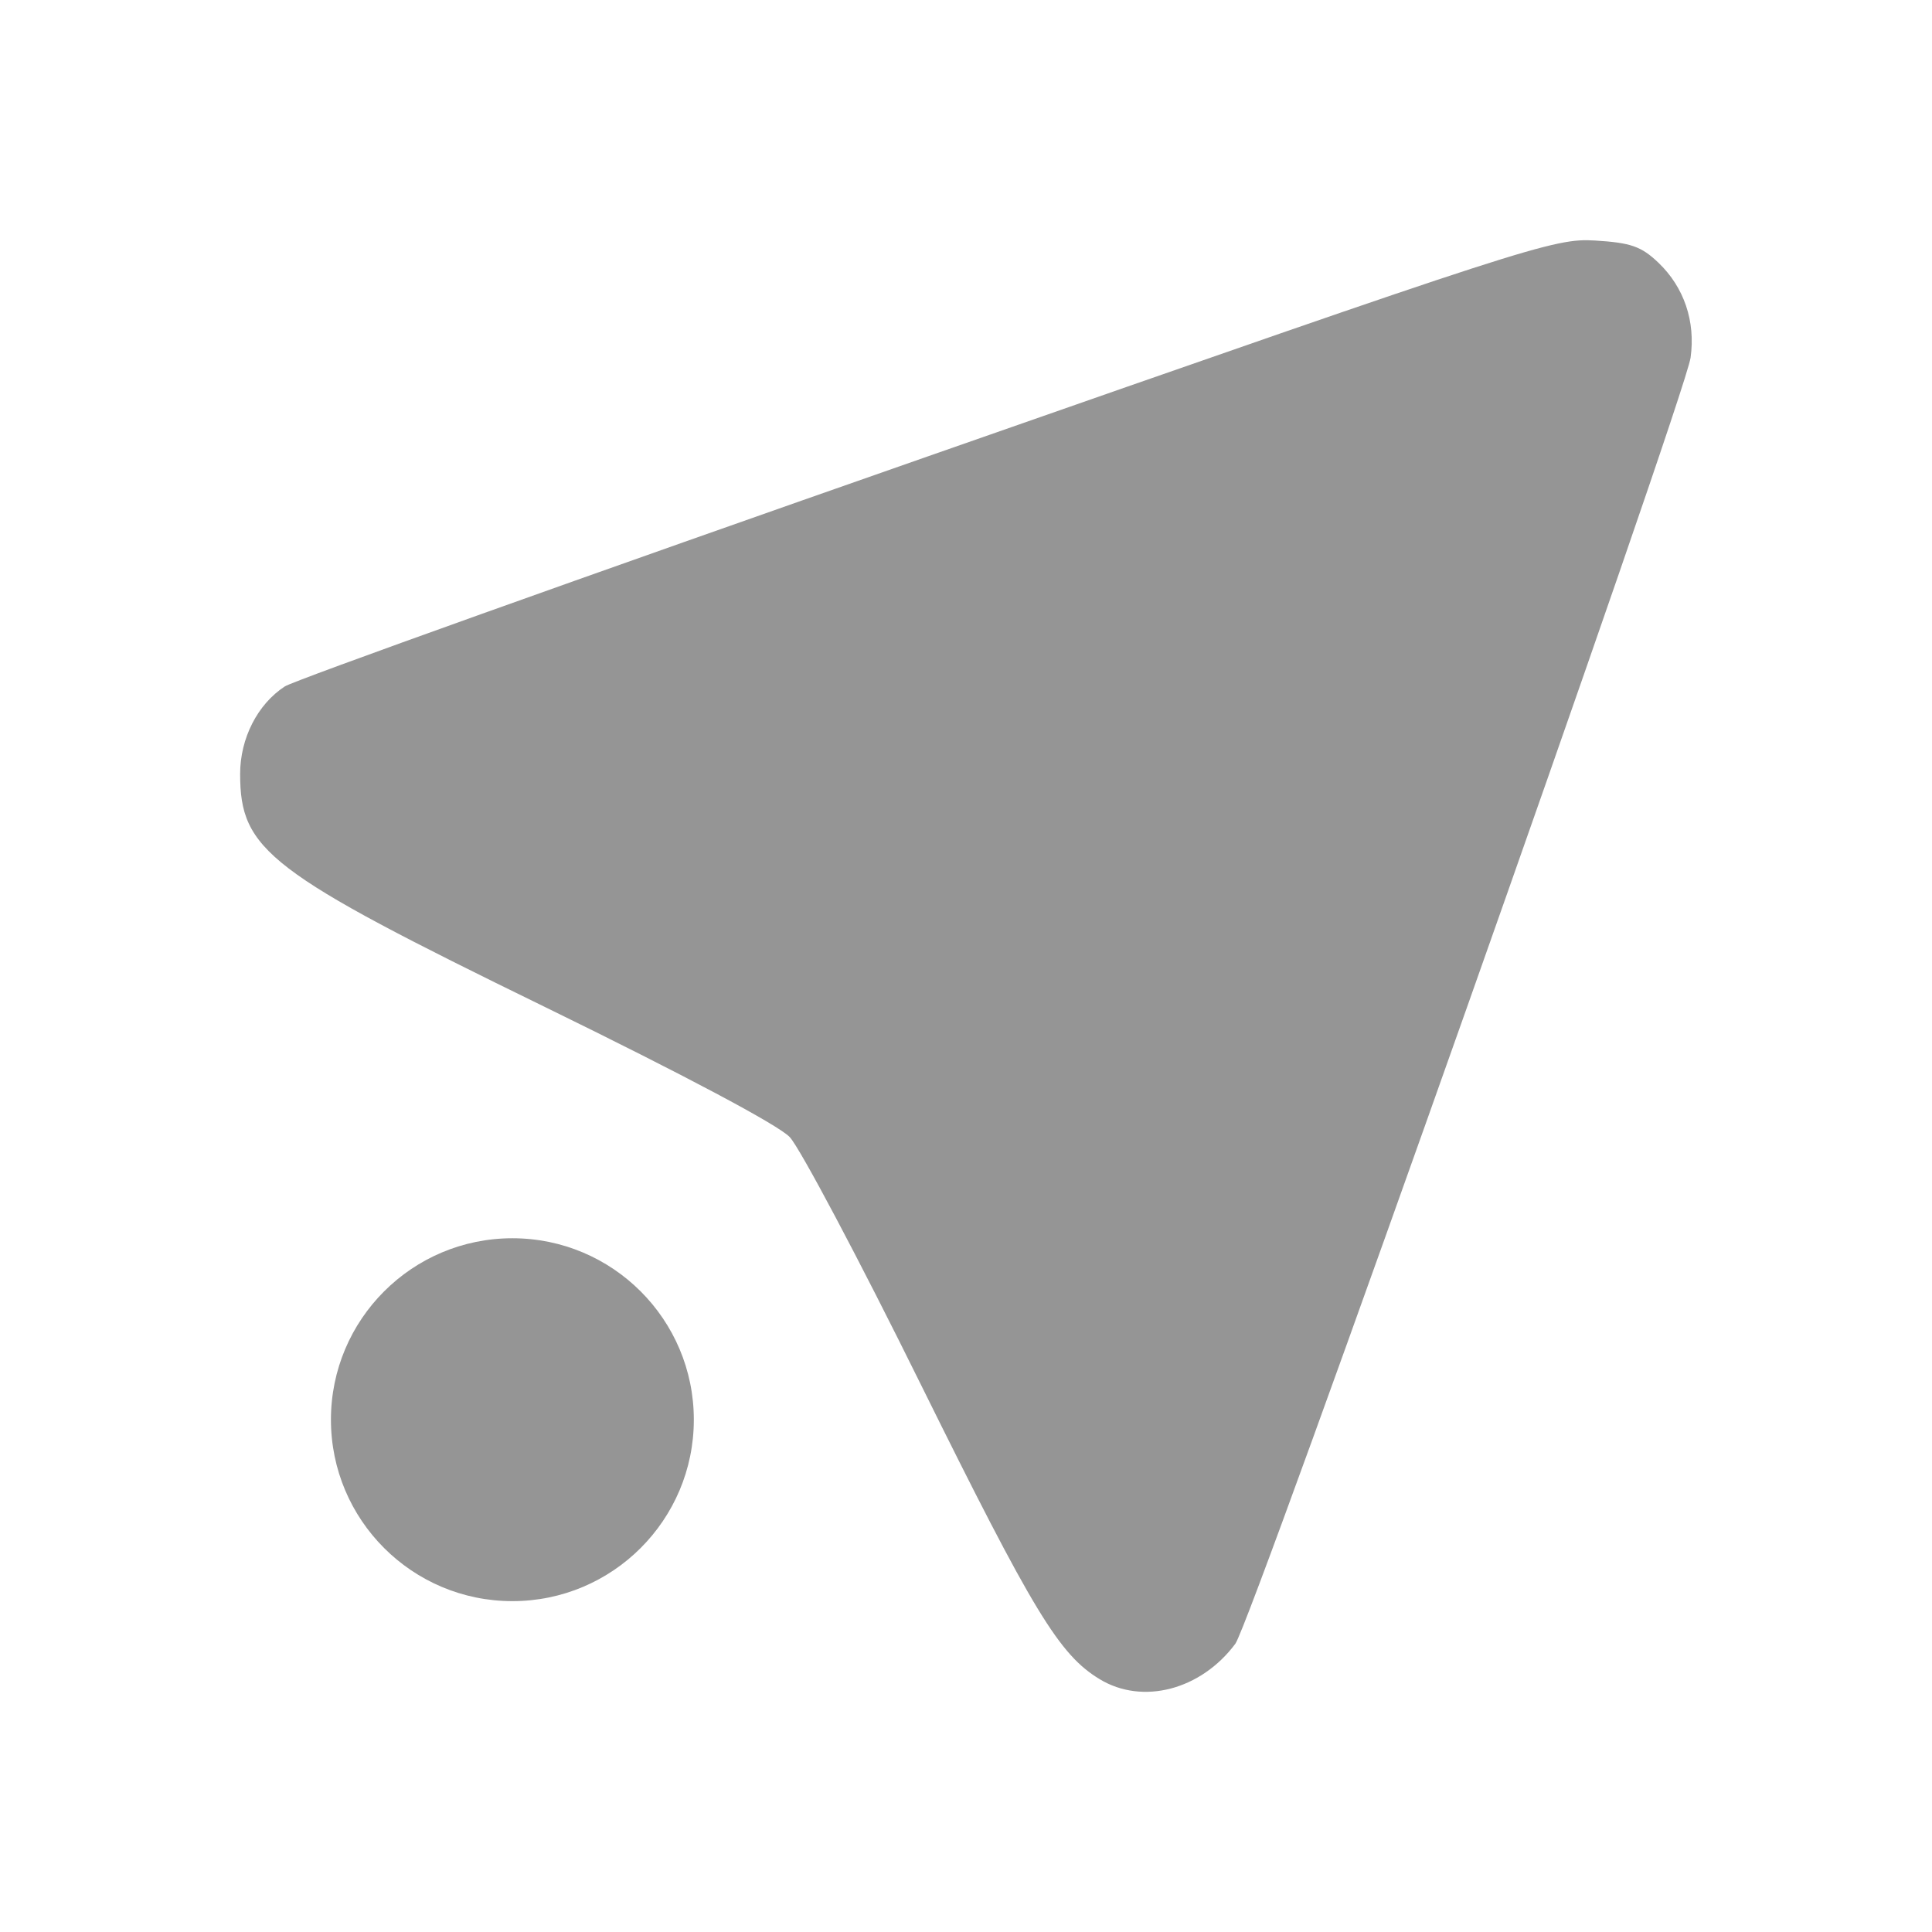
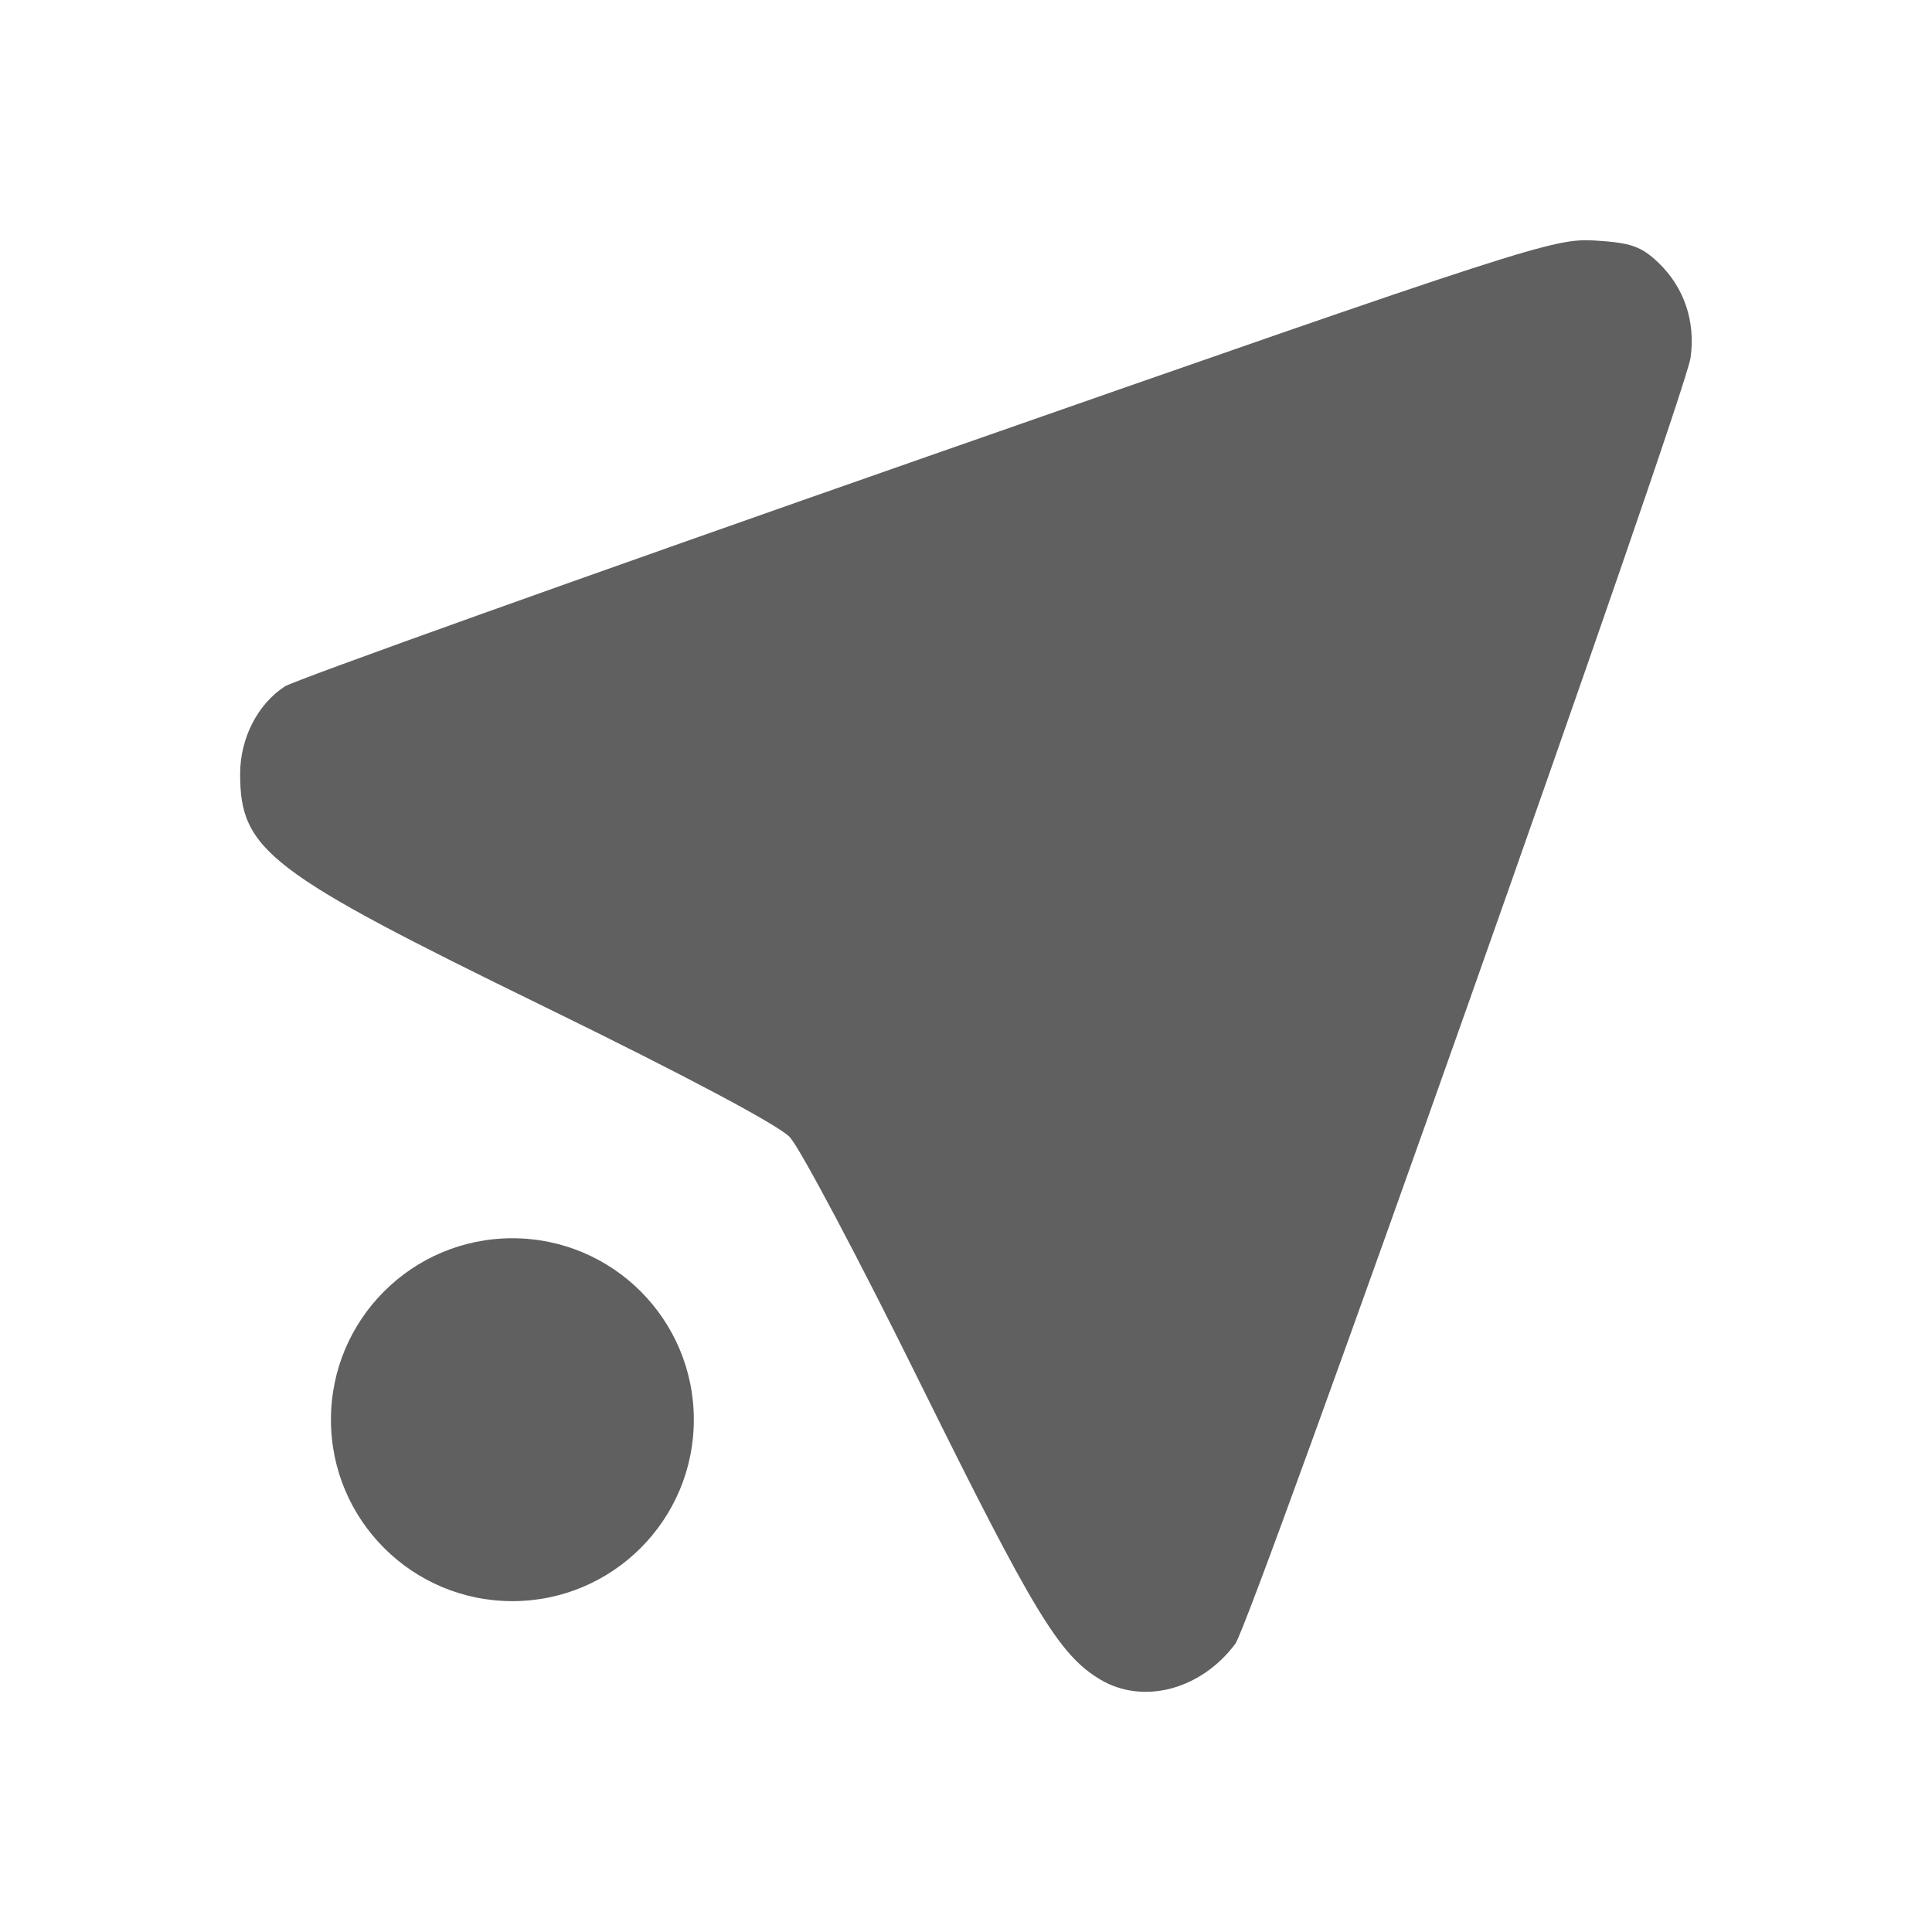
- <svg xmlns="http://www.w3.org/2000/svg" width="24" height="24" version="1" id="svg11">
-   <style id="style2" />
-   <defs id="defs7">
+ <svg xmlns="http://www.w3.org/2000/svg" width="24" height="24" version="1">
+   <style />
+   <defs>
    <style id="current-color-scheme" type="text/css">.ColorScheme-Text { color:#ffffff; } .ColorScheme-Highlight { color:#5294e2; }</style>
  </defs>
-   <path class="ColorScheme-Text" d="m19.816 2.988c-0.513-0.031-0.791 0.058-8.298 2.684-4.272 1.494-7.863 2.779-7.98 2.855-0.339 0.221-0.555 0.645-0.555 1.087 0 0.95 0.348 1.217 3.782 2.893 1.738 0.849 2.903 1.468 3.045 1.618 0.126 0.133 0.862 1.52 1.633 3.082 1.395 2.82 1.715 3.348 2.217 3.652 0.533 0.324 1.259 0.134 1.686-0.44 0.201-0.269 5.588-15.49 5.655-15.976 0.063-0.452-0.081-0.875-0.4-1.18-0.213-0.203-0.343-0.248-0.786-0.275zm-13.451 12.394a2.254 2.254 0 0 0-2.254 2.254 2.254 2.254 0 0 0 2.254 2.254 2.254 2.254 0 0 0 2.254-2.254 2.254 2.254 0 0 0-2.254-2.254z" color="#ffffff" stroke-width="1.127" id="path9" style="fill:#959595;fill-opacity:1" />
+   <path class="ColorScheme-Text" d="m19.816 2.988c-0.513-0.031-0.791 0.058-8.298 2.684-4.272 1.494-7.863 2.779-7.98 2.855-0.339 0.221-0.555 0.645-0.555 1.087 0 0.95 0.348 1.217 3.782 2.893 1.738 0.849 2.903 1.468 3.045 1.618 0.126 0.133 0.862 1.52 1.633 3.082 1.395 2.82 1.715 3.348 2.217 3.652 0.533 0.324 1.259 0.134 1.686-0.44 0.201-0.269 5.588-15.49 5.655-15.976 0.063-0.452-0.081-0.875-0.4-1.18-0.213-0.203-0.343-0.248-0.786-0.275zm-13.451 12.394a2.254 2.254 0 0 0-2.254 2.254 2.254 2.254 0 0 0 2.254 2.254 2.254 2.254 0 0 0 2.254-2.254 2.254 2.254 0 0 0-2.254-2.254z" color="#ffffff" fill="#606060" stroke-width="1.127" />
</svg>
